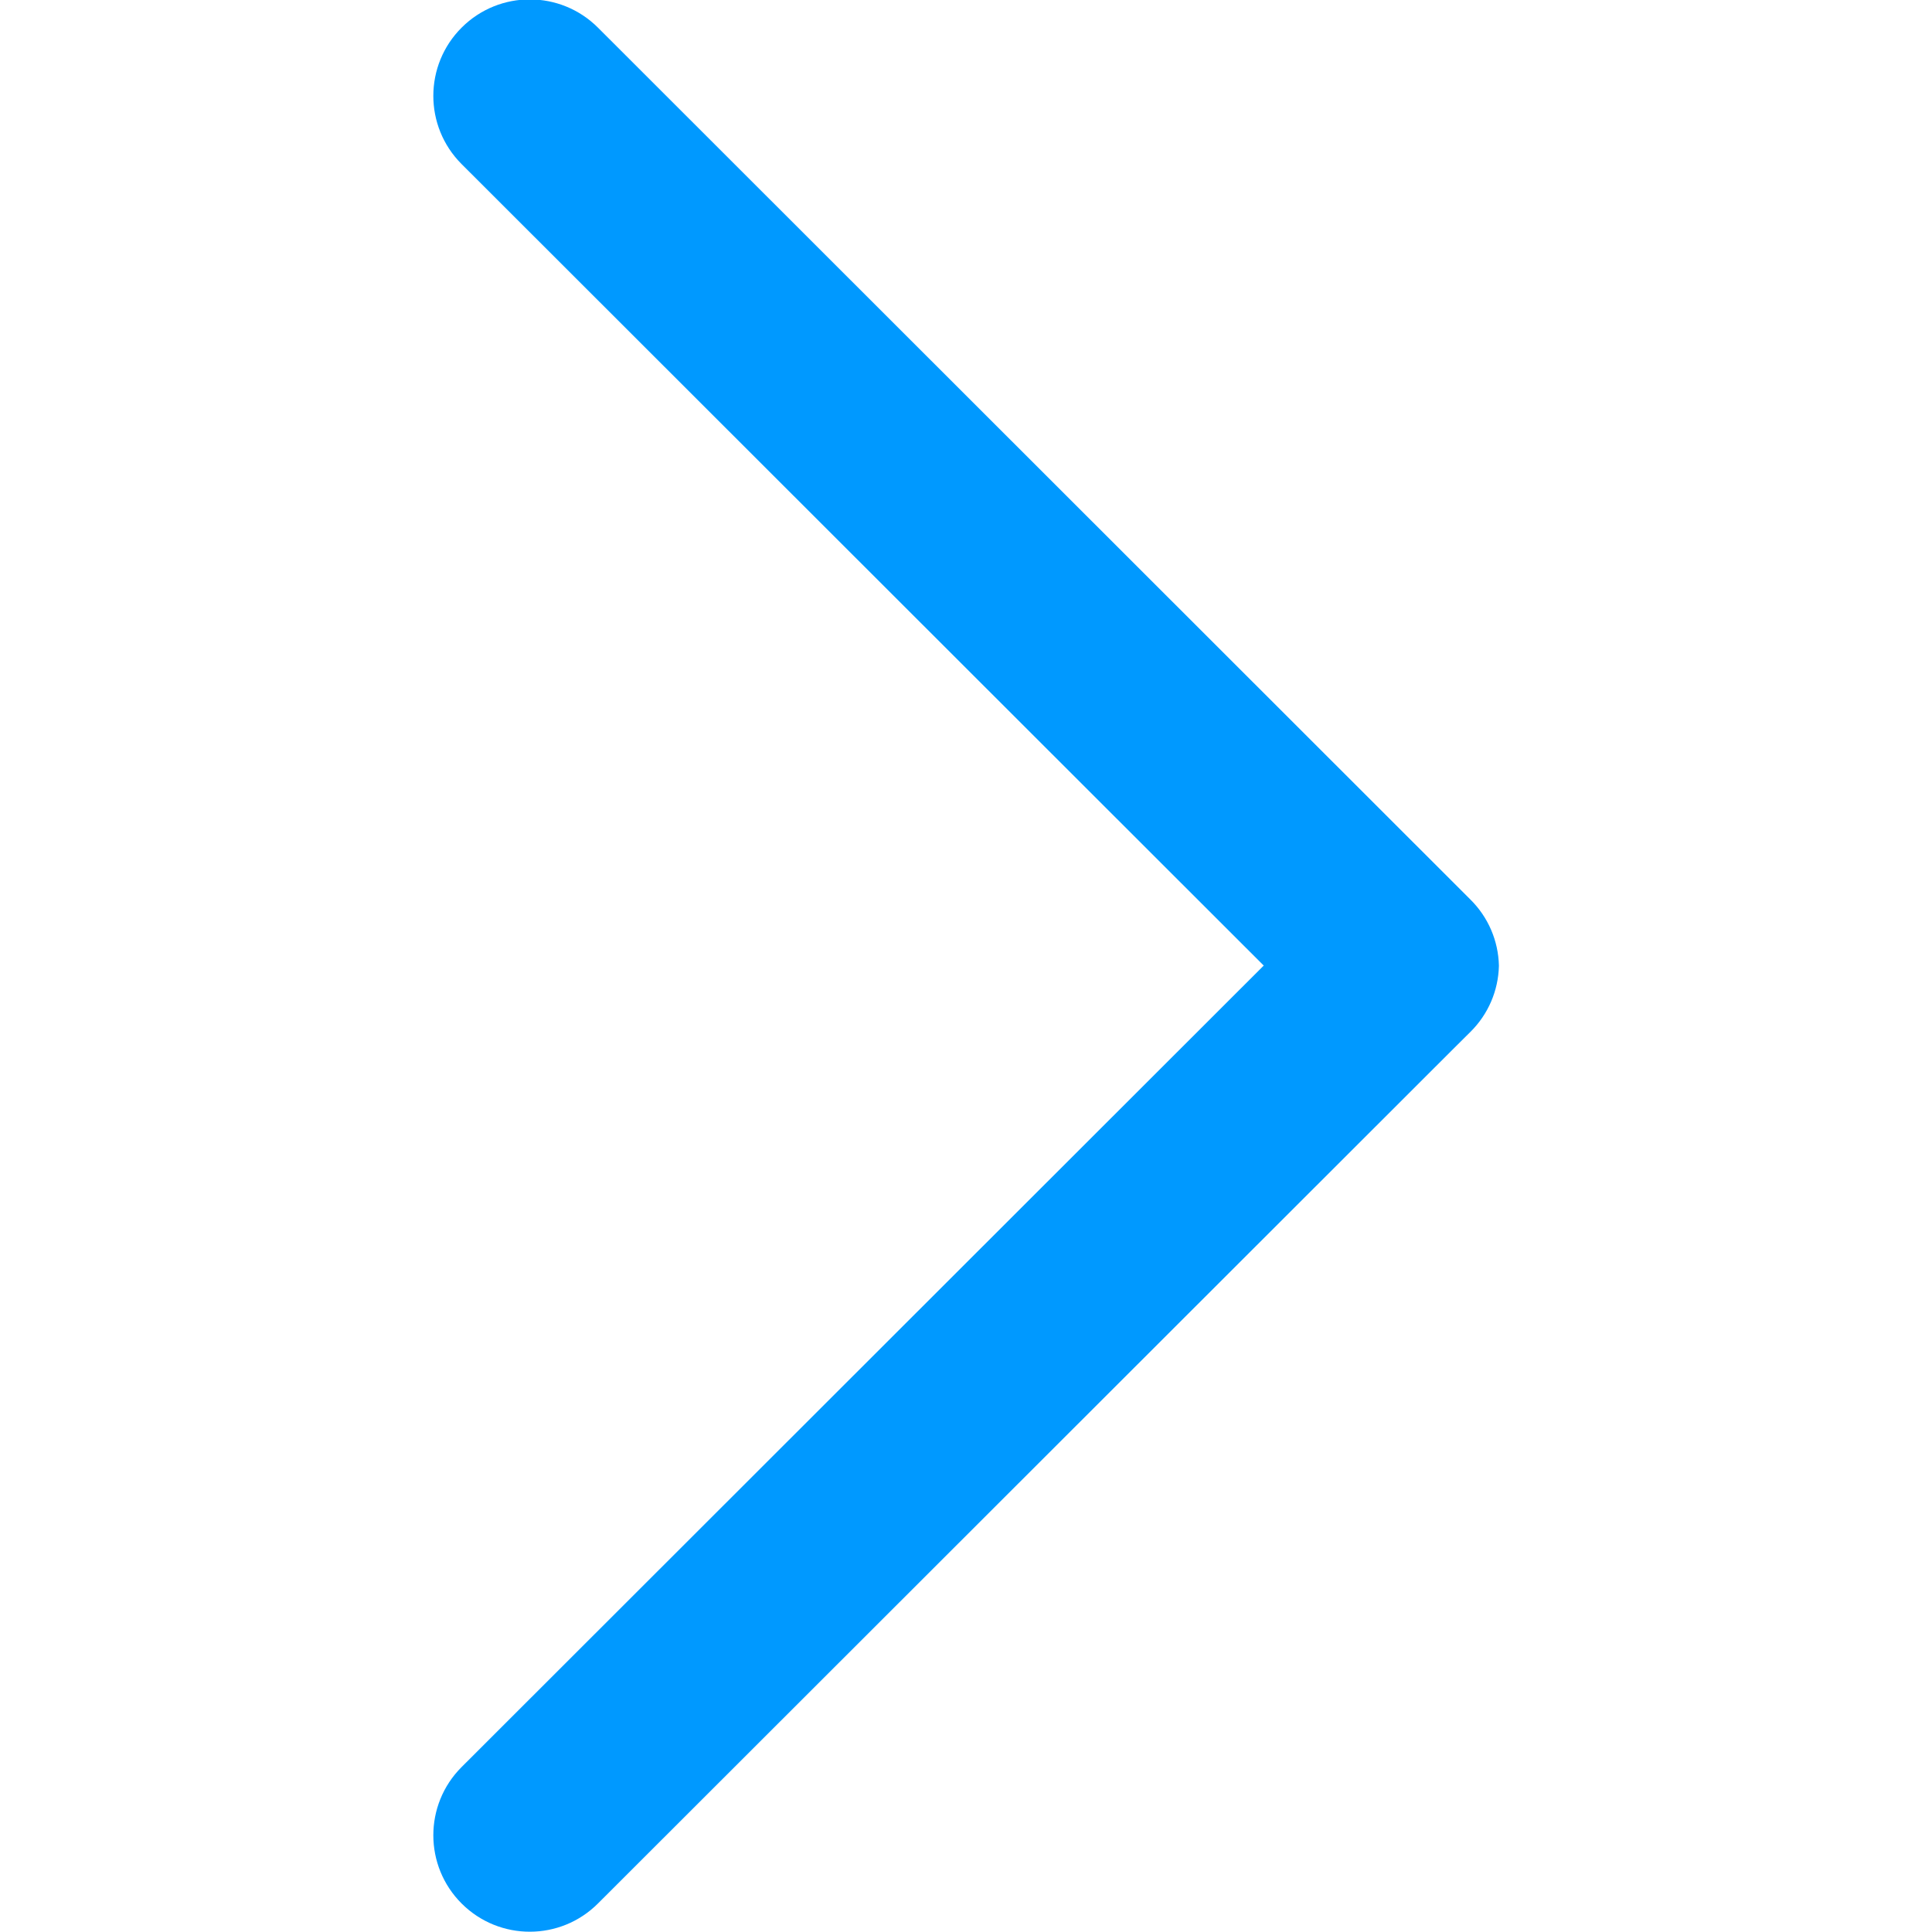
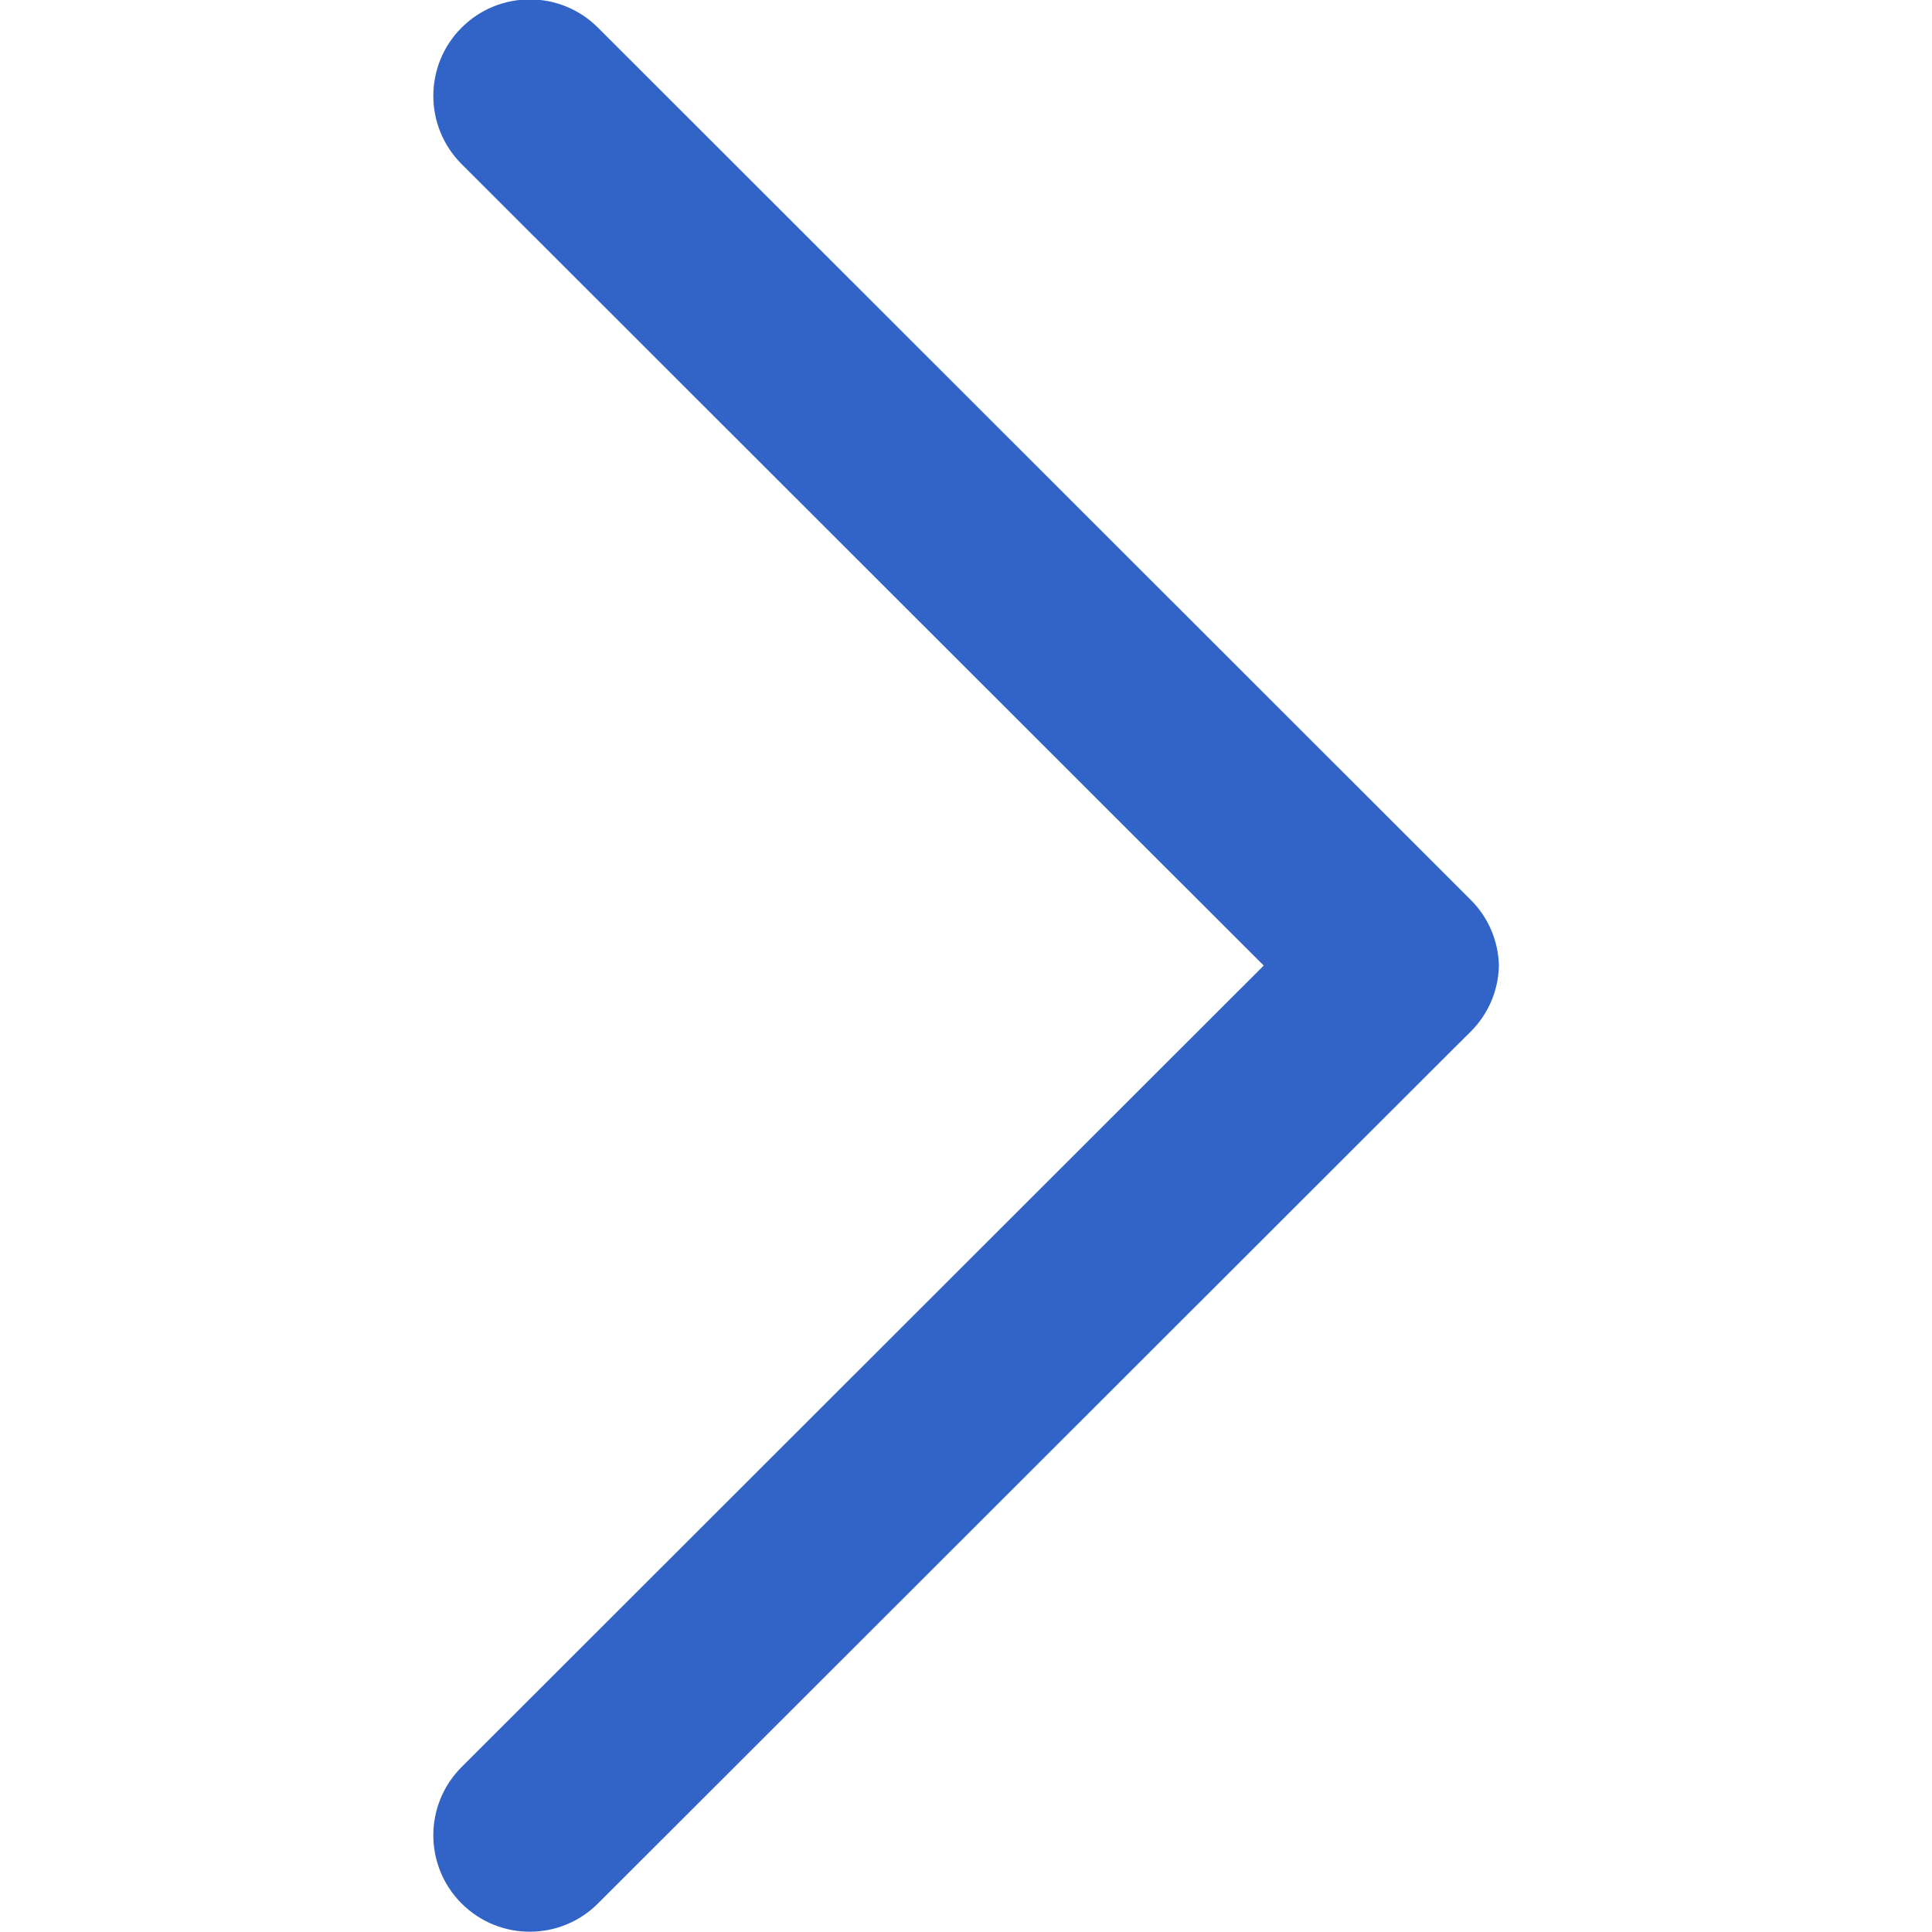
<svg xmlns="http://www.w3.org/2000/svg" viewBox="0 0 1024 1024">
-   <path d="M244.59,936.64A51.11,51.11,0,0,0,317,1008.82l452.39-452,10.06-10a50.78,50.78,0,0,0,15-34.86v-.21a50.8,50.8,0,0,0-15-34.87l-10-10L317,14.72A51.11,51.11,0,0,0,244.59,86.9L669.8,511.77Z" style="fill:#09f;fill-rule:evenodd" />
+   <path d="M244.59,936.64A51.11,51.11,0,0,0,317,1008.82l452.39-452,10.06-10a50.78,50.78,0,0,0,15-34.86v-.21a50.8,50.8,0,0,0-15-34.87l-10-10L317,14.72A51.11,51.11,0,0,0,244.59,86.9L669.8,511.77Z" style="fill:#3264c8;fill-rule:evenodd" />
</svg>
